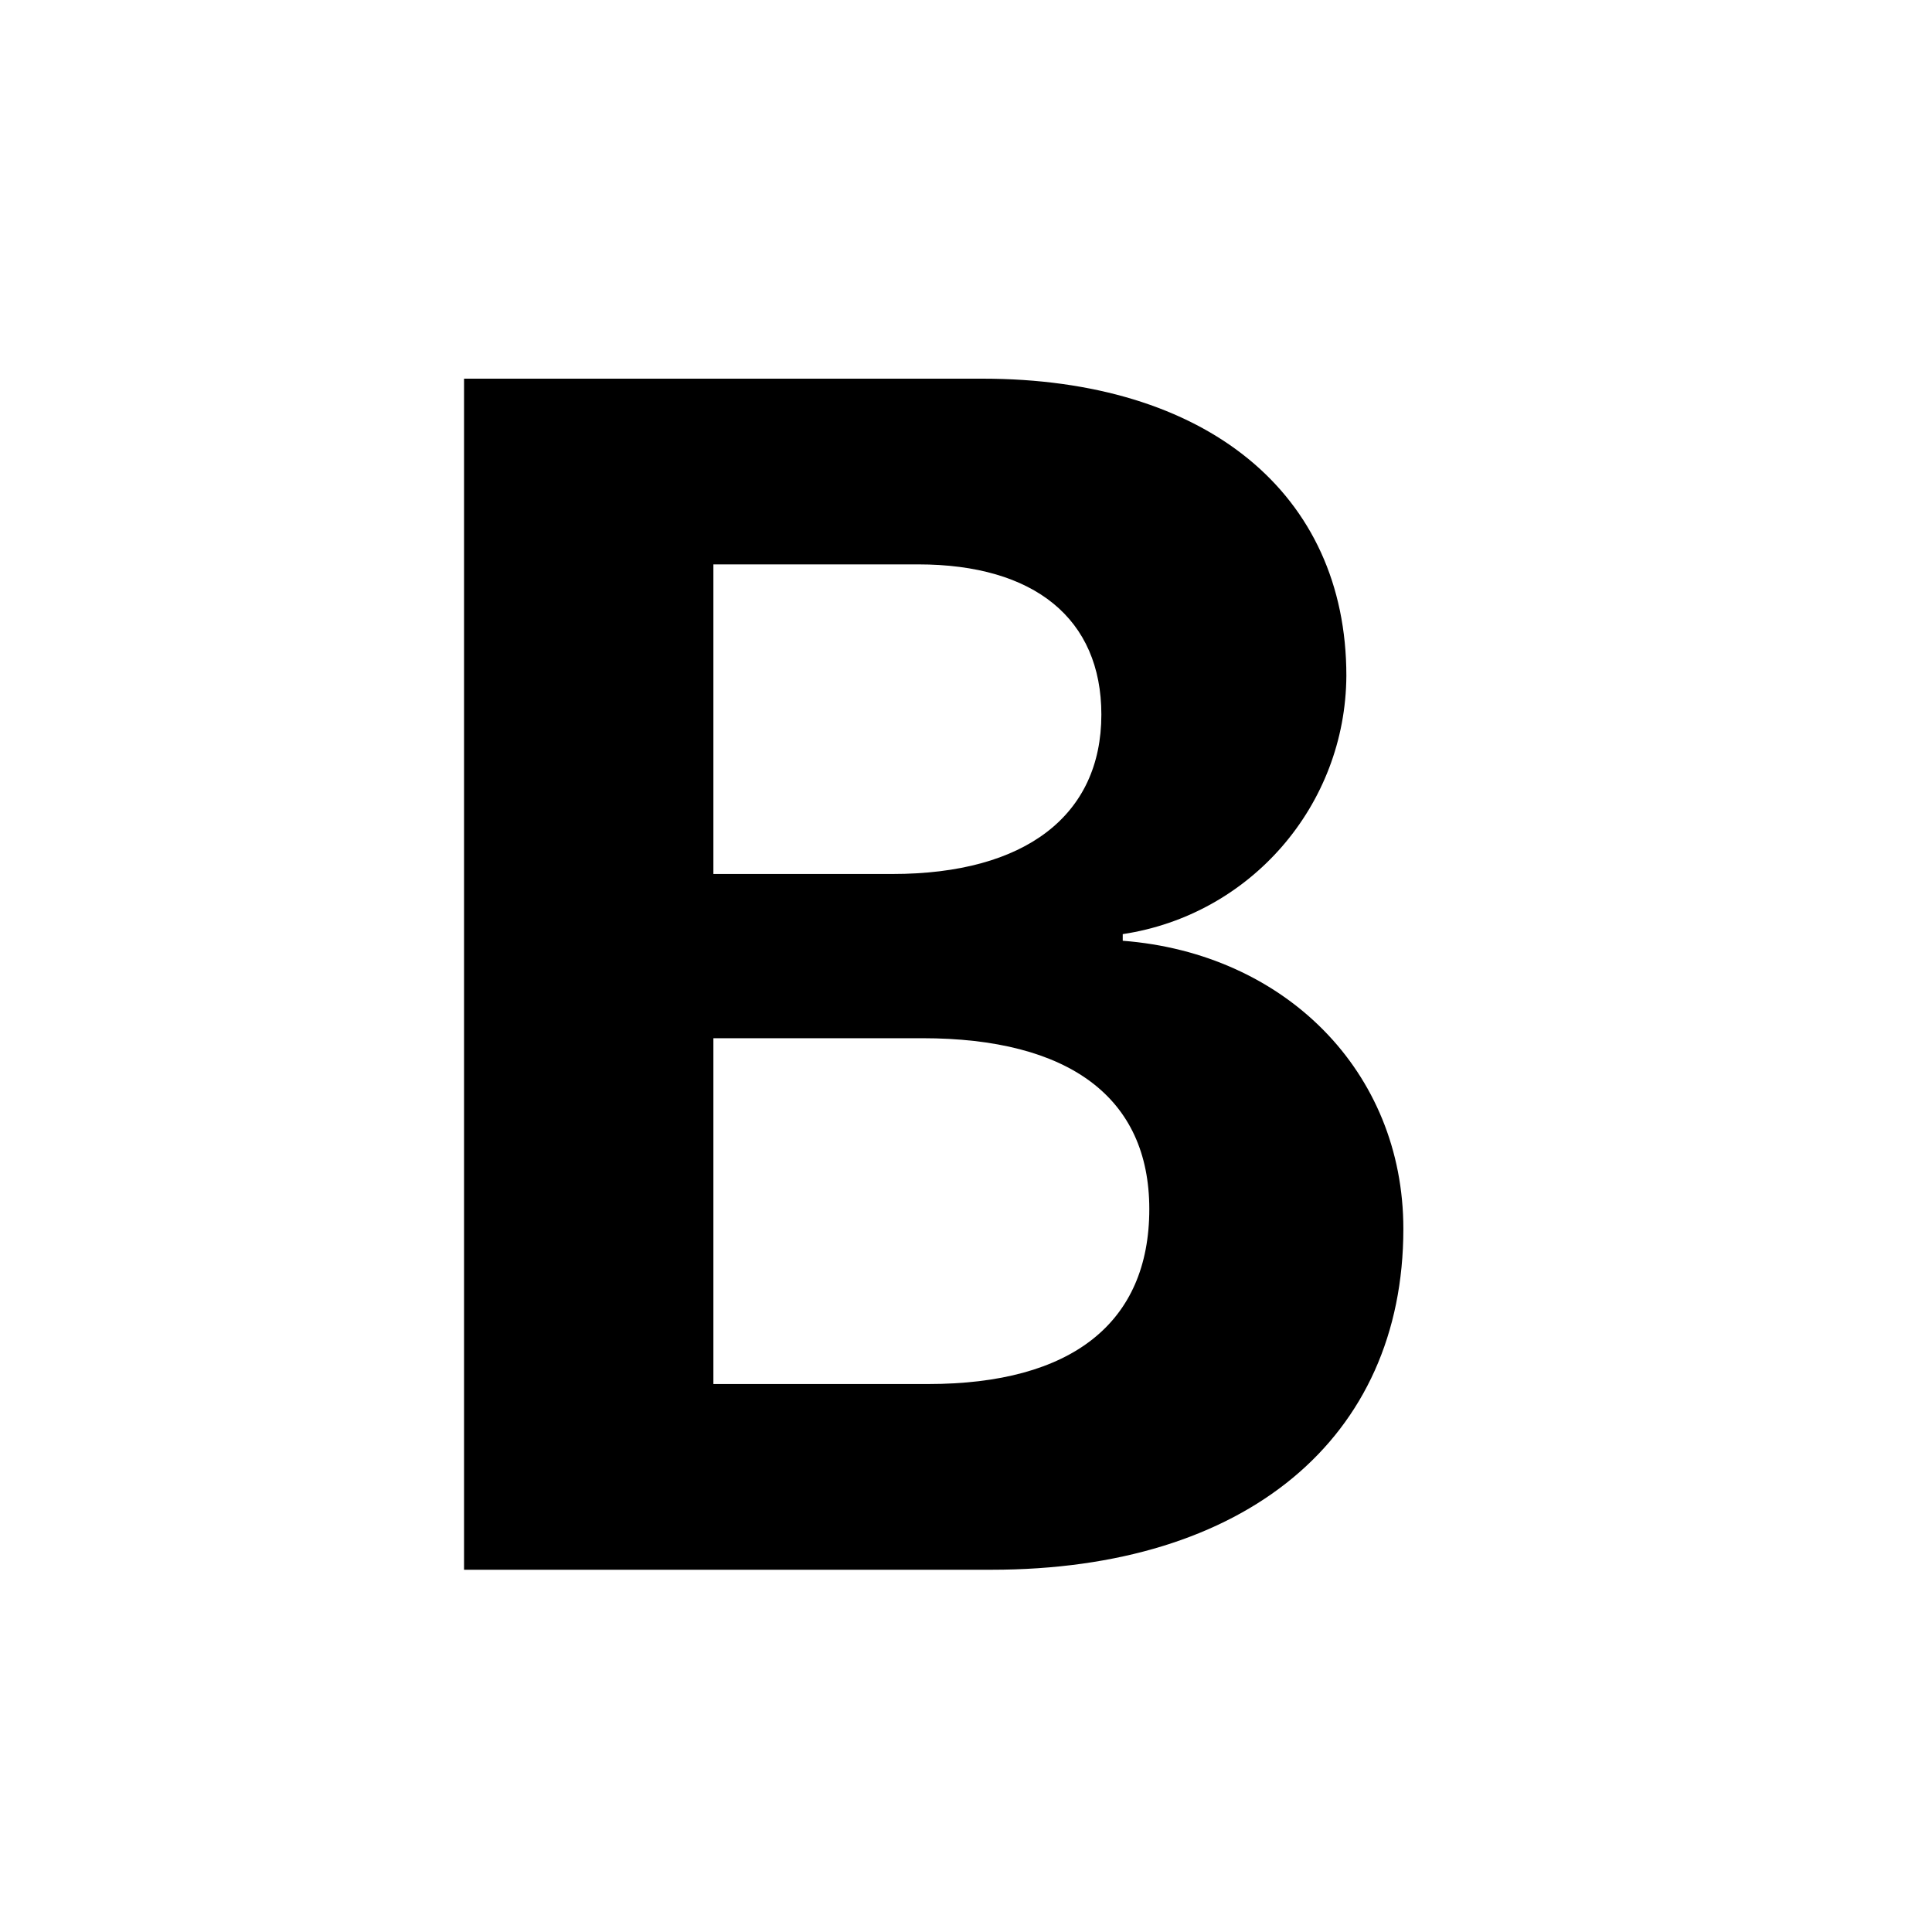
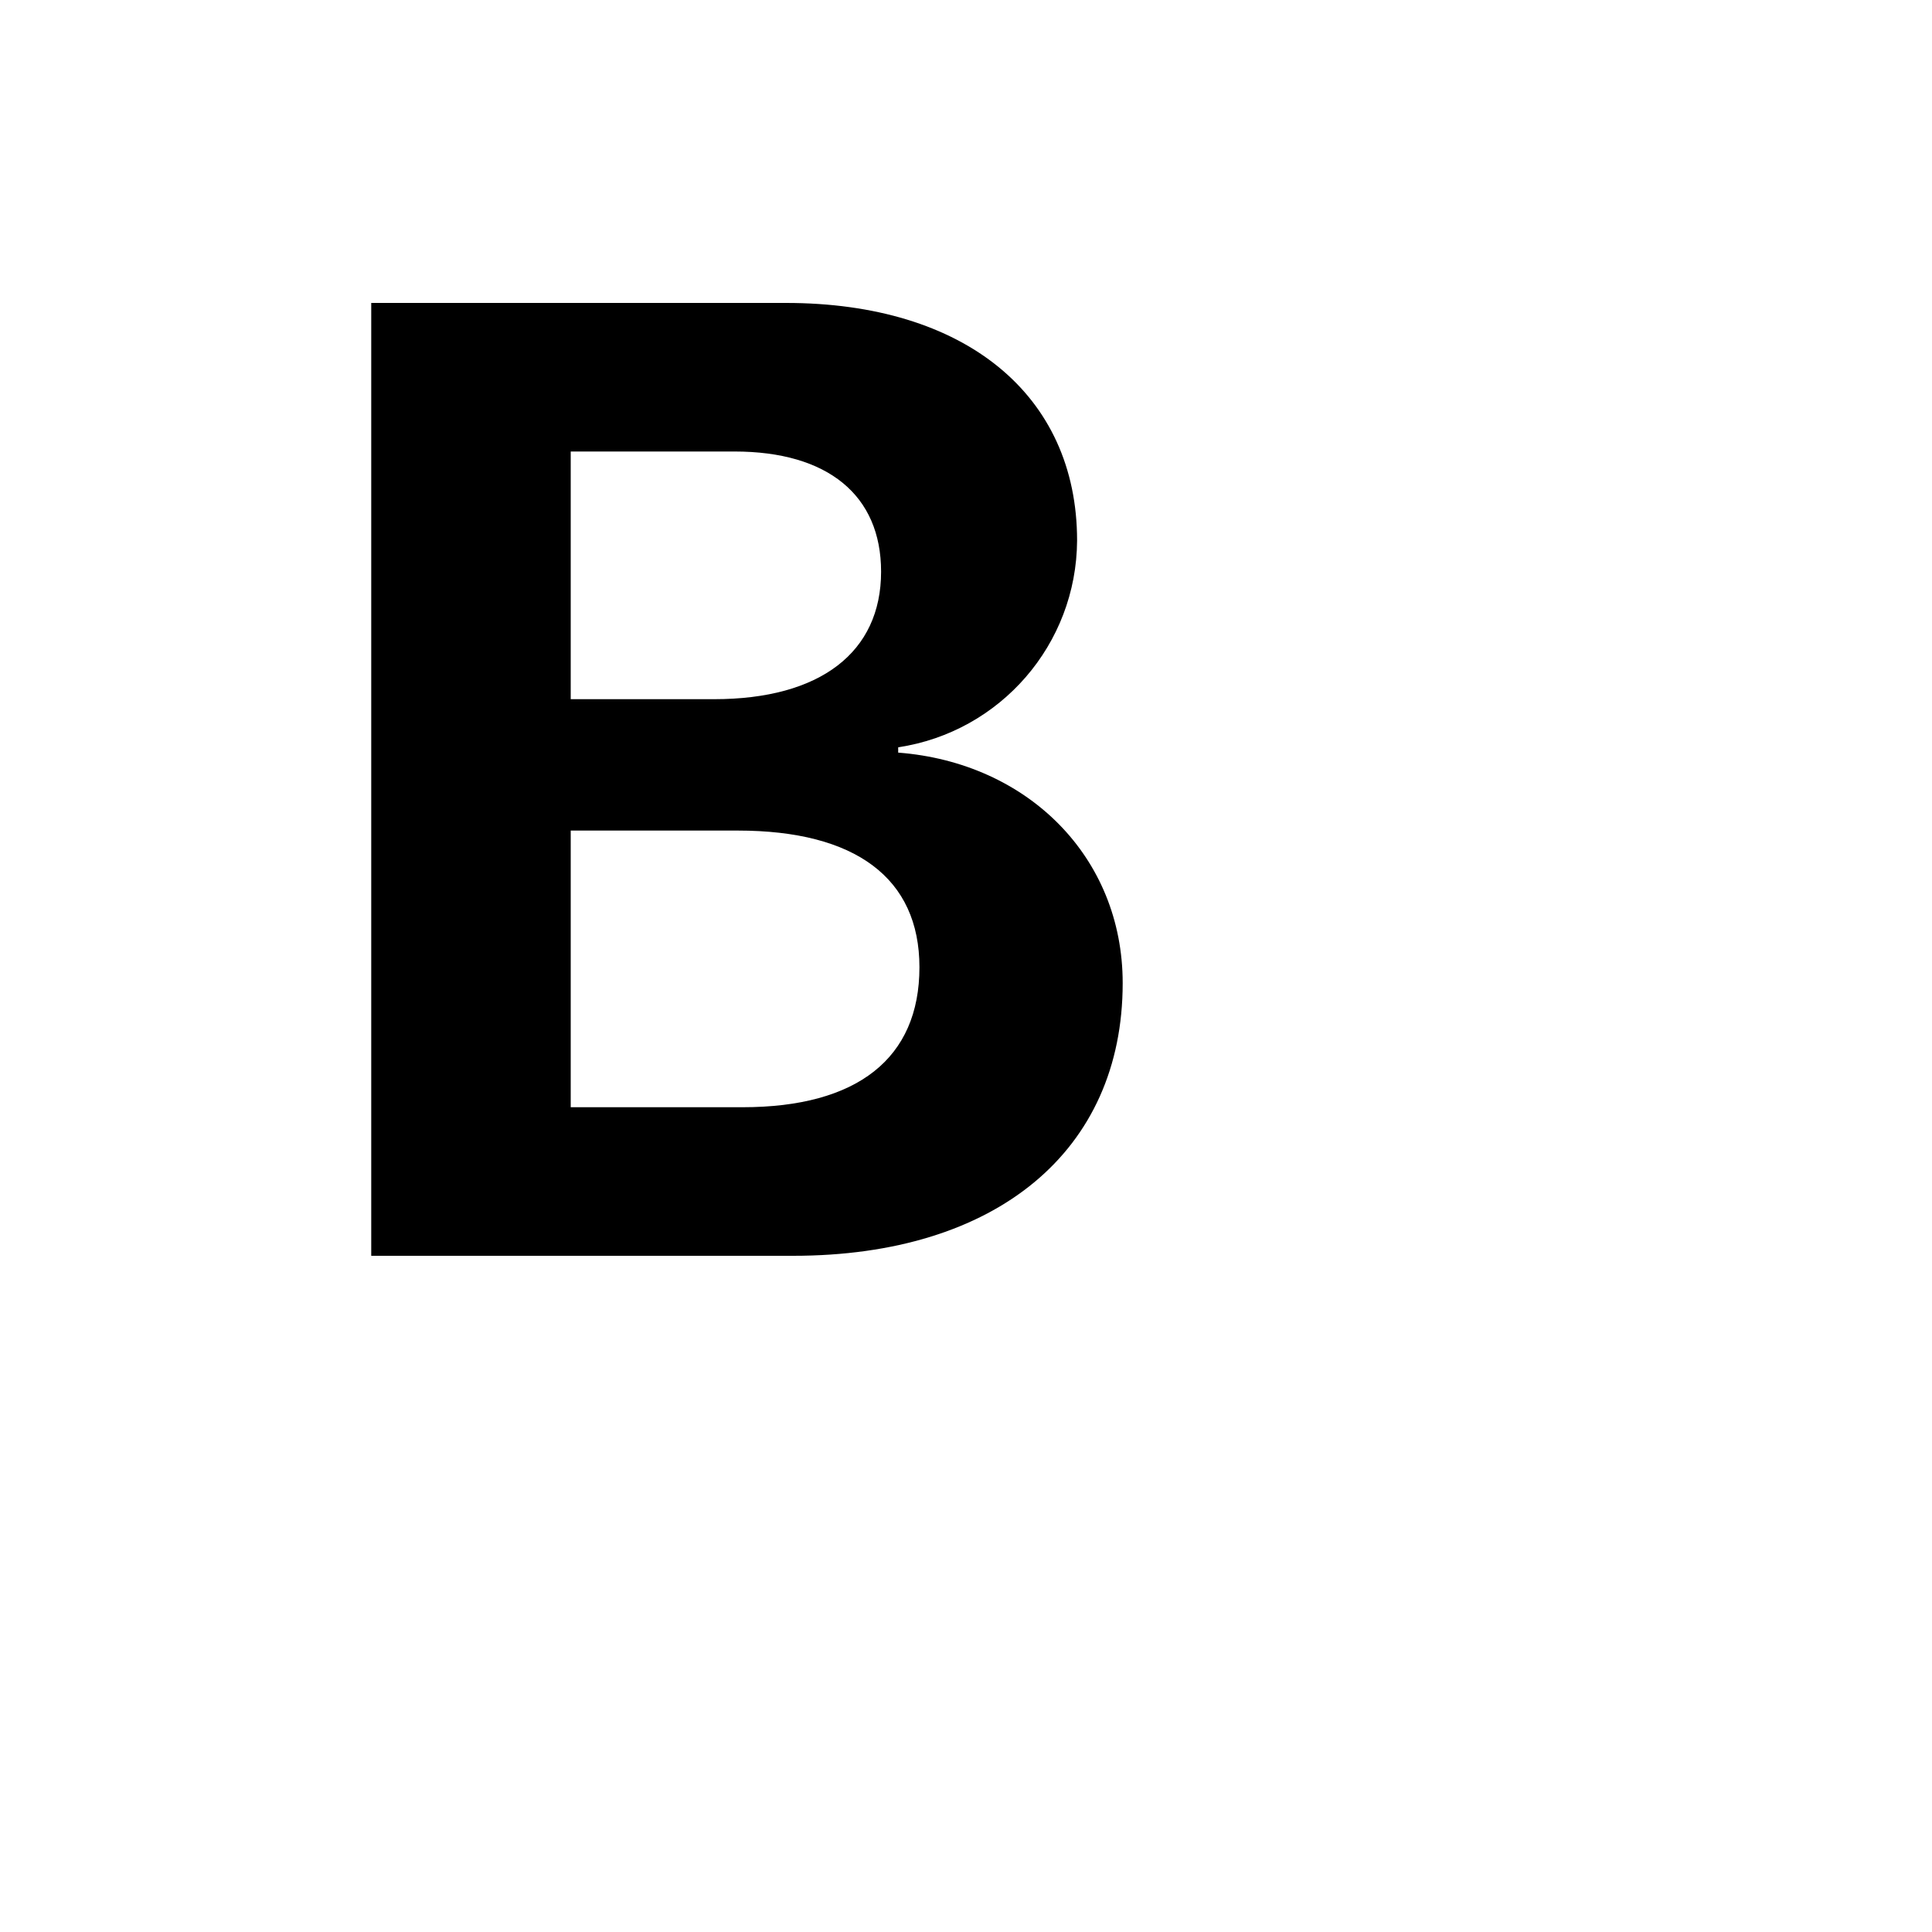
- <svg xmlns="http://www.w3.org/2000/svg" width="16" height="16" fill="currentColor" class="bi bi-type-bold">
+ <svg xmlns="http://www.w3.org/2000/svg" viewBox="0 0 20 20" fill="currentColor" class="bi bi-type-bold">
  <path d="M8.21 13c2.106 0 3.412-1.087 3.412-2.823 0-1.306-.984-2.283-2.324-2.386v-.055a2.176 2.176 0 0 0 1.852-2.14c0-1.51-1.162-2.46-3.014-2.46H3.843V13H8.21zM5.908 4.674h1.696c.963 0 1.517.451 1.517 1.244 0 .834-.629 1.32-1.73 1.32H5.908V4.673zm0 6.788V8.598h1.73c1.217 0 1.88.492 1.88 1.415 0 .943-.643 1.449-1.832 1.449H5.907z" />
</svg>
